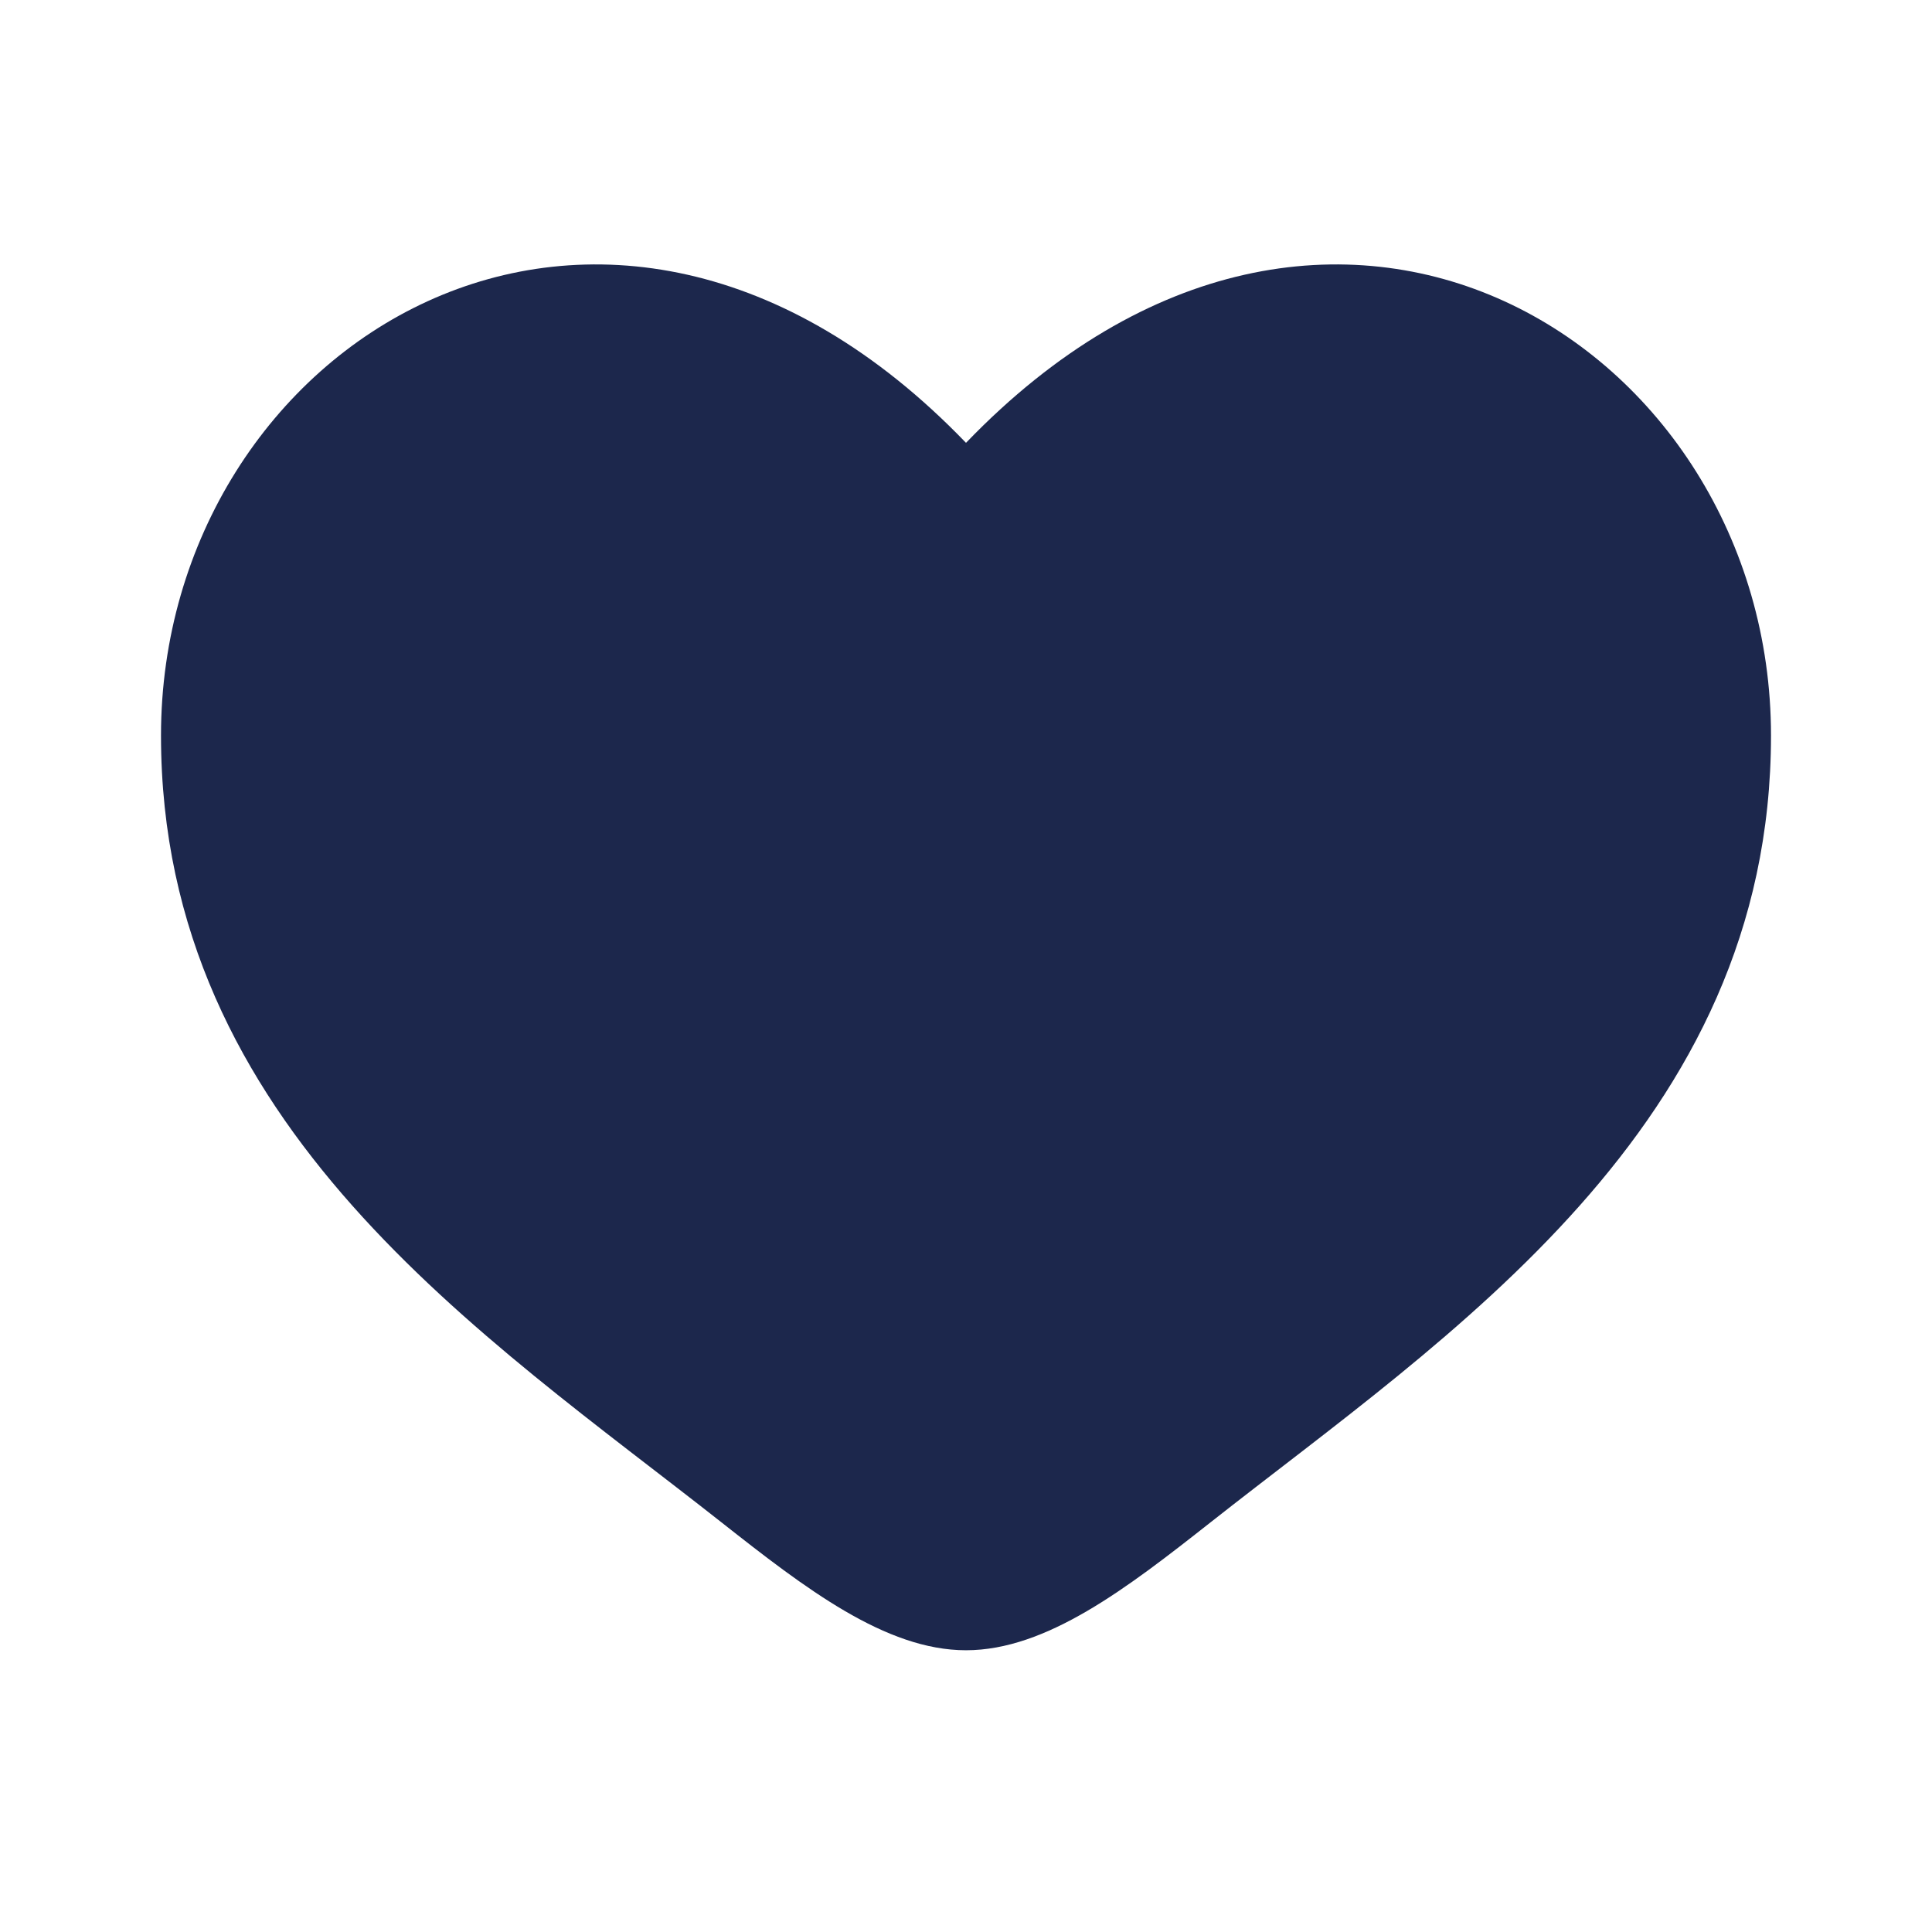
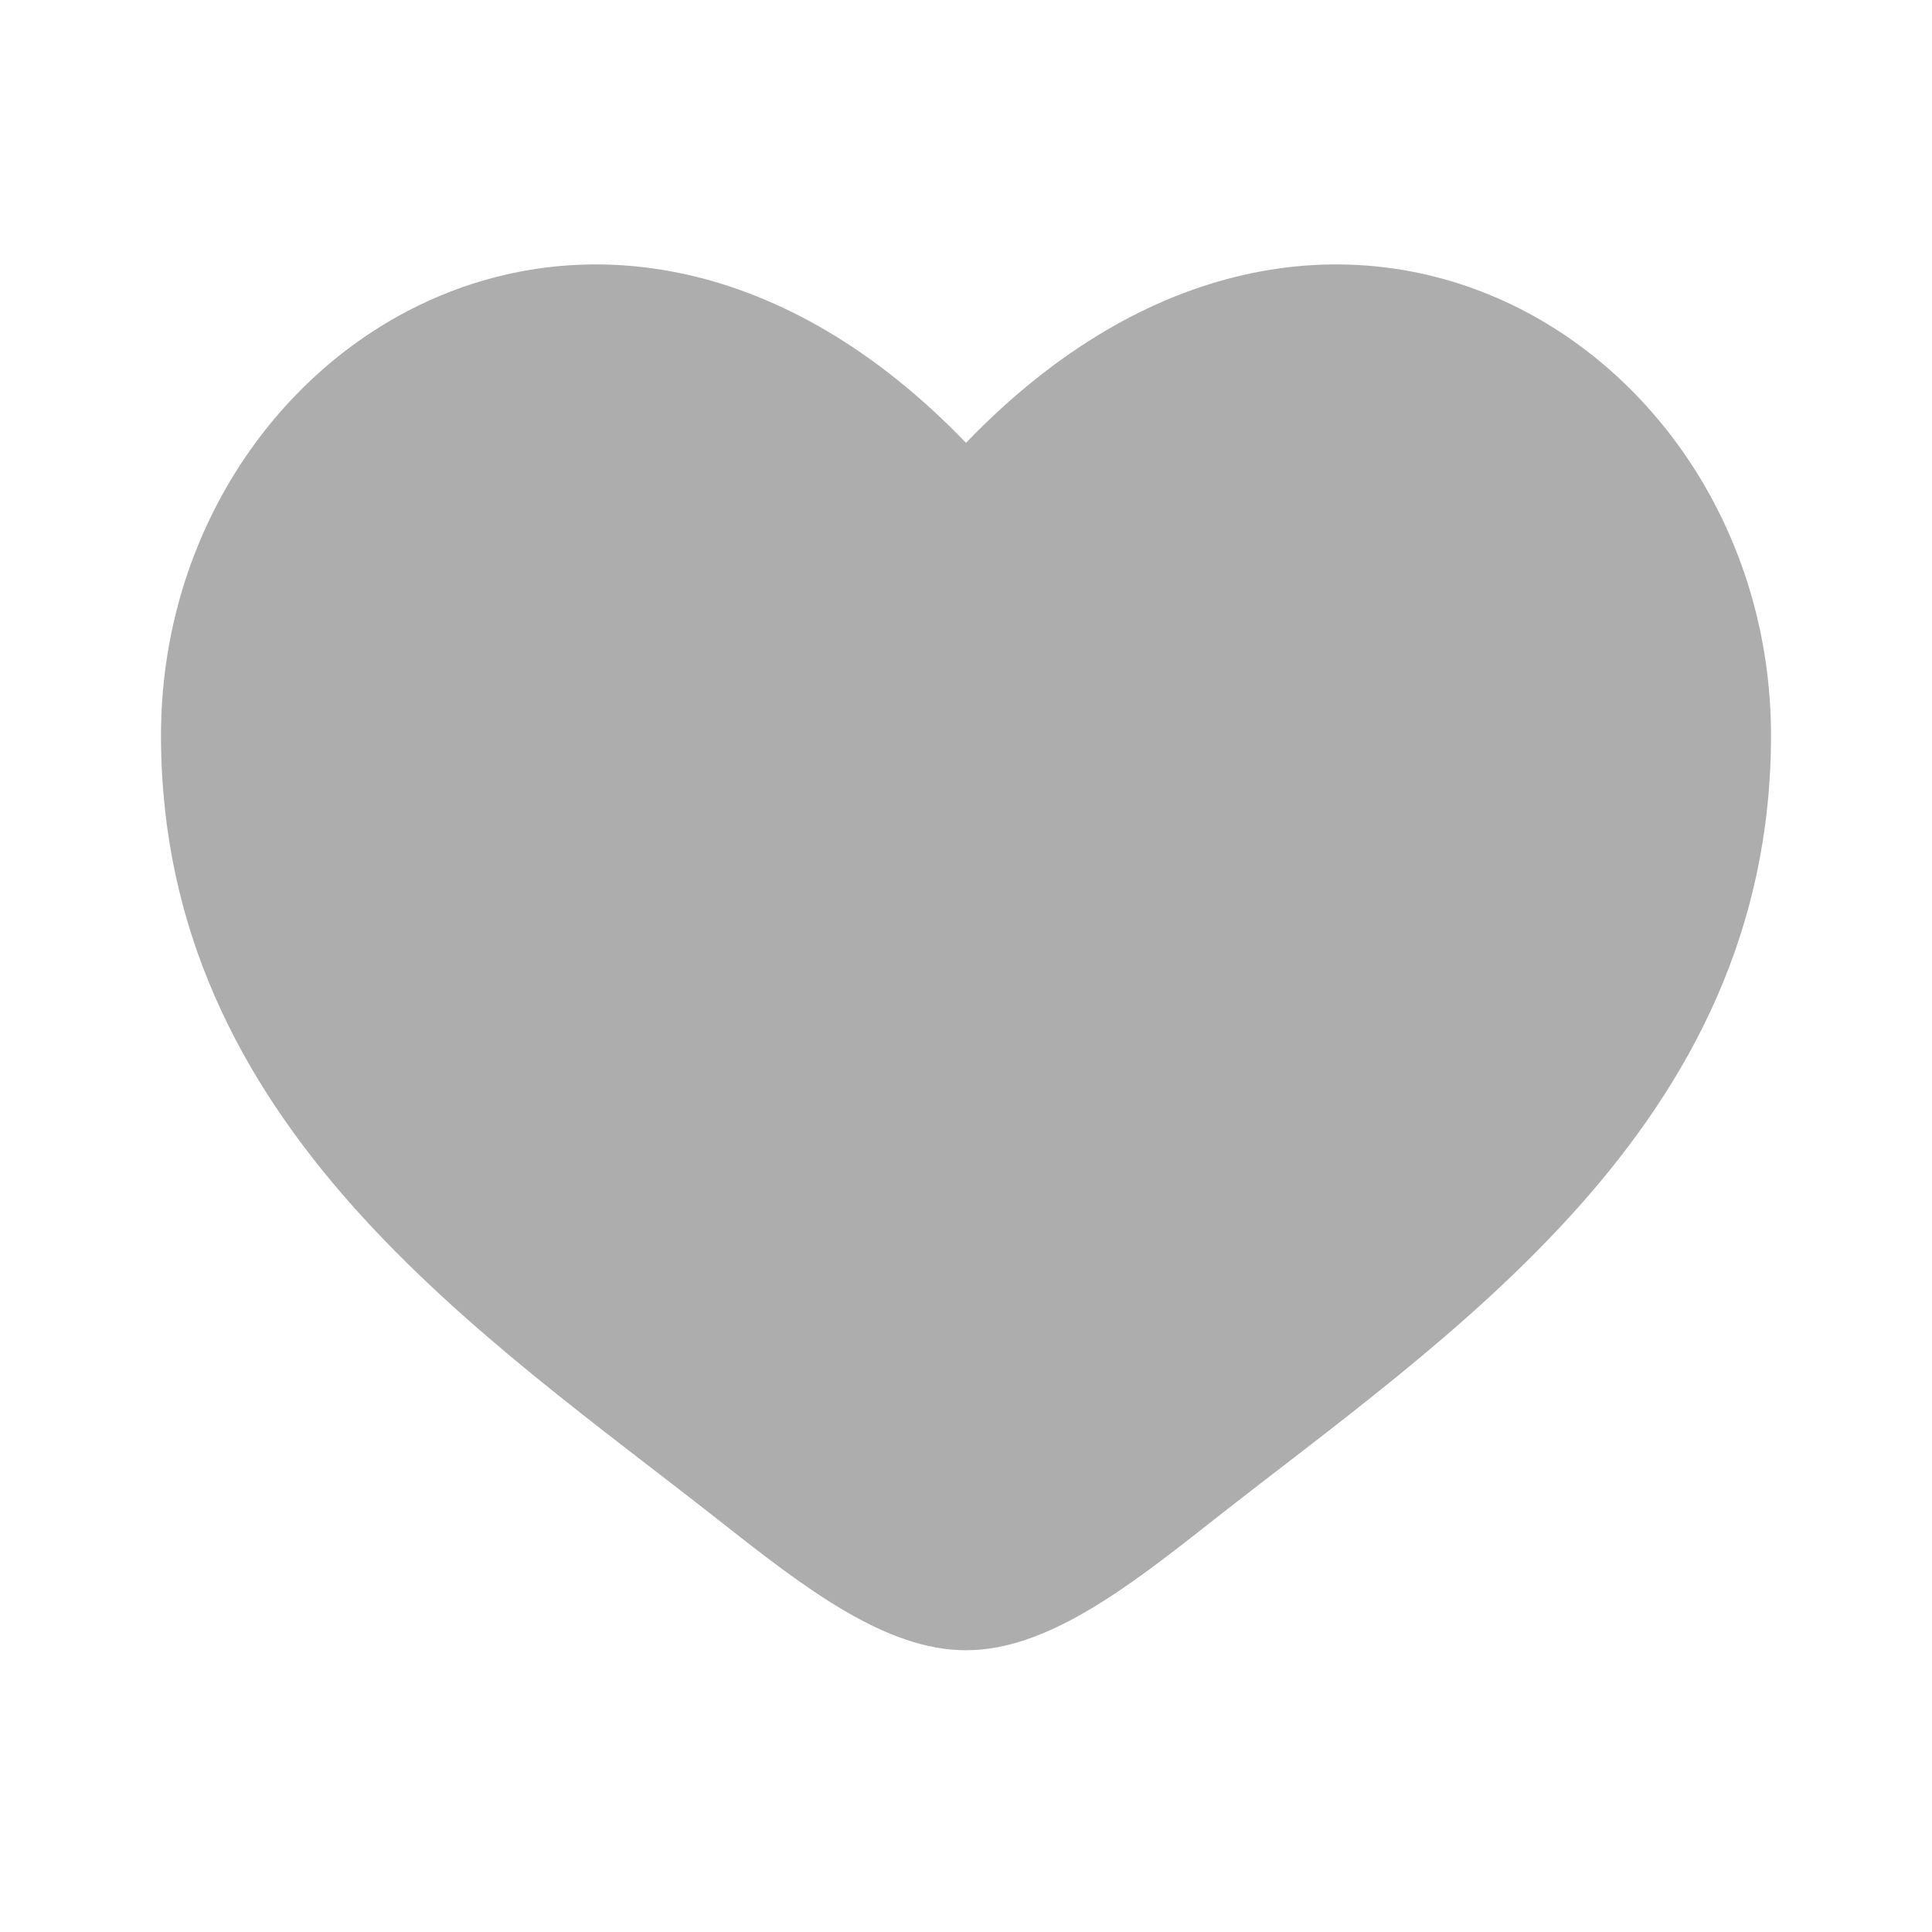
<svg xmlns="http://www.w3.org/2000/svg" width="800px" height="800px" viewBox="0 0 24 24" fill="none">
-   <path d="M2 9.137C2 14 6.019 16.591 8.962 18.911C10 19.729 11 20.5 12 20.5C13 20.5 14 19.729 15.038 18.911C17.981 16.591 22 14 22 9.137C22 4.274 16.5 0.825 12 5.501C7.5 0.825 2 4.274 2 9.137Z" fill="#1C274C" />
+   <path d="M2 9.137C2 14 6.019 16.591 8.962 18.911C10 19.729 11 20.5 12 20.5C13 20.5 14 19.729 15.038 18.911C17.981 16.591 22 14 22 9.137C22 4.274 16.5 0.825 12 5.501C7.5 0.825 2 4.274 2 9.137Z" fill="#adadad" />
</svg>
